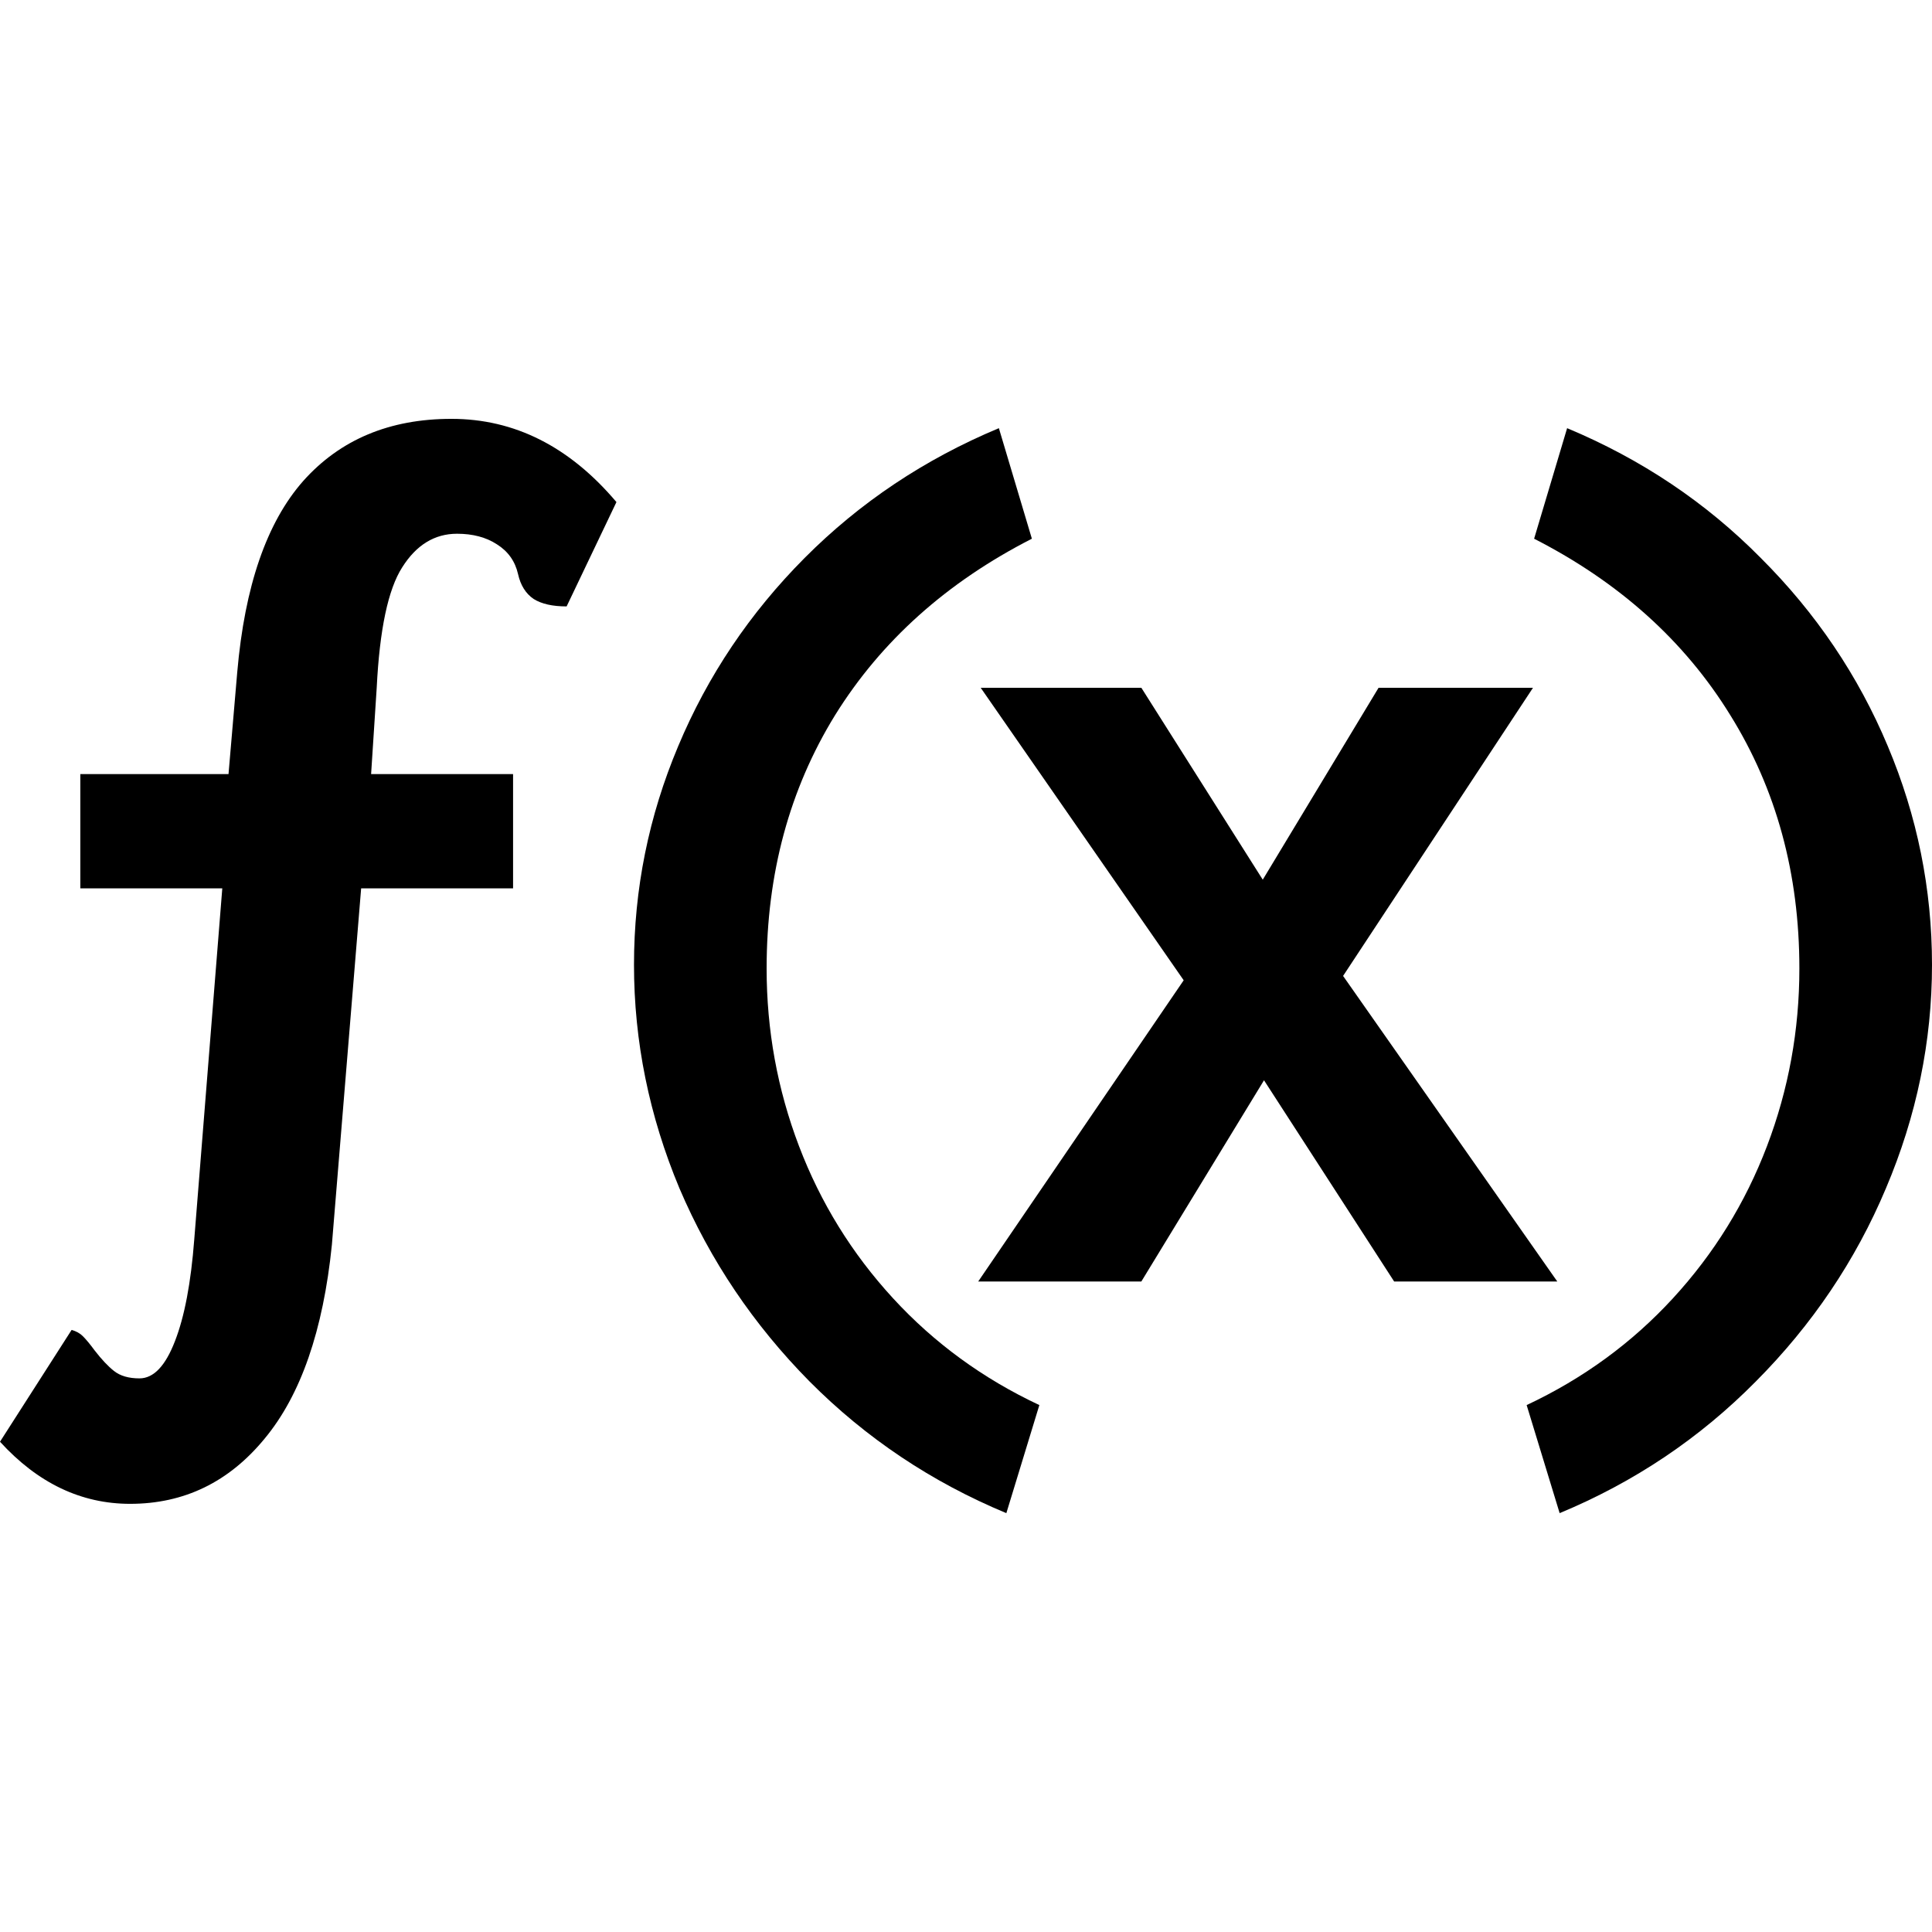
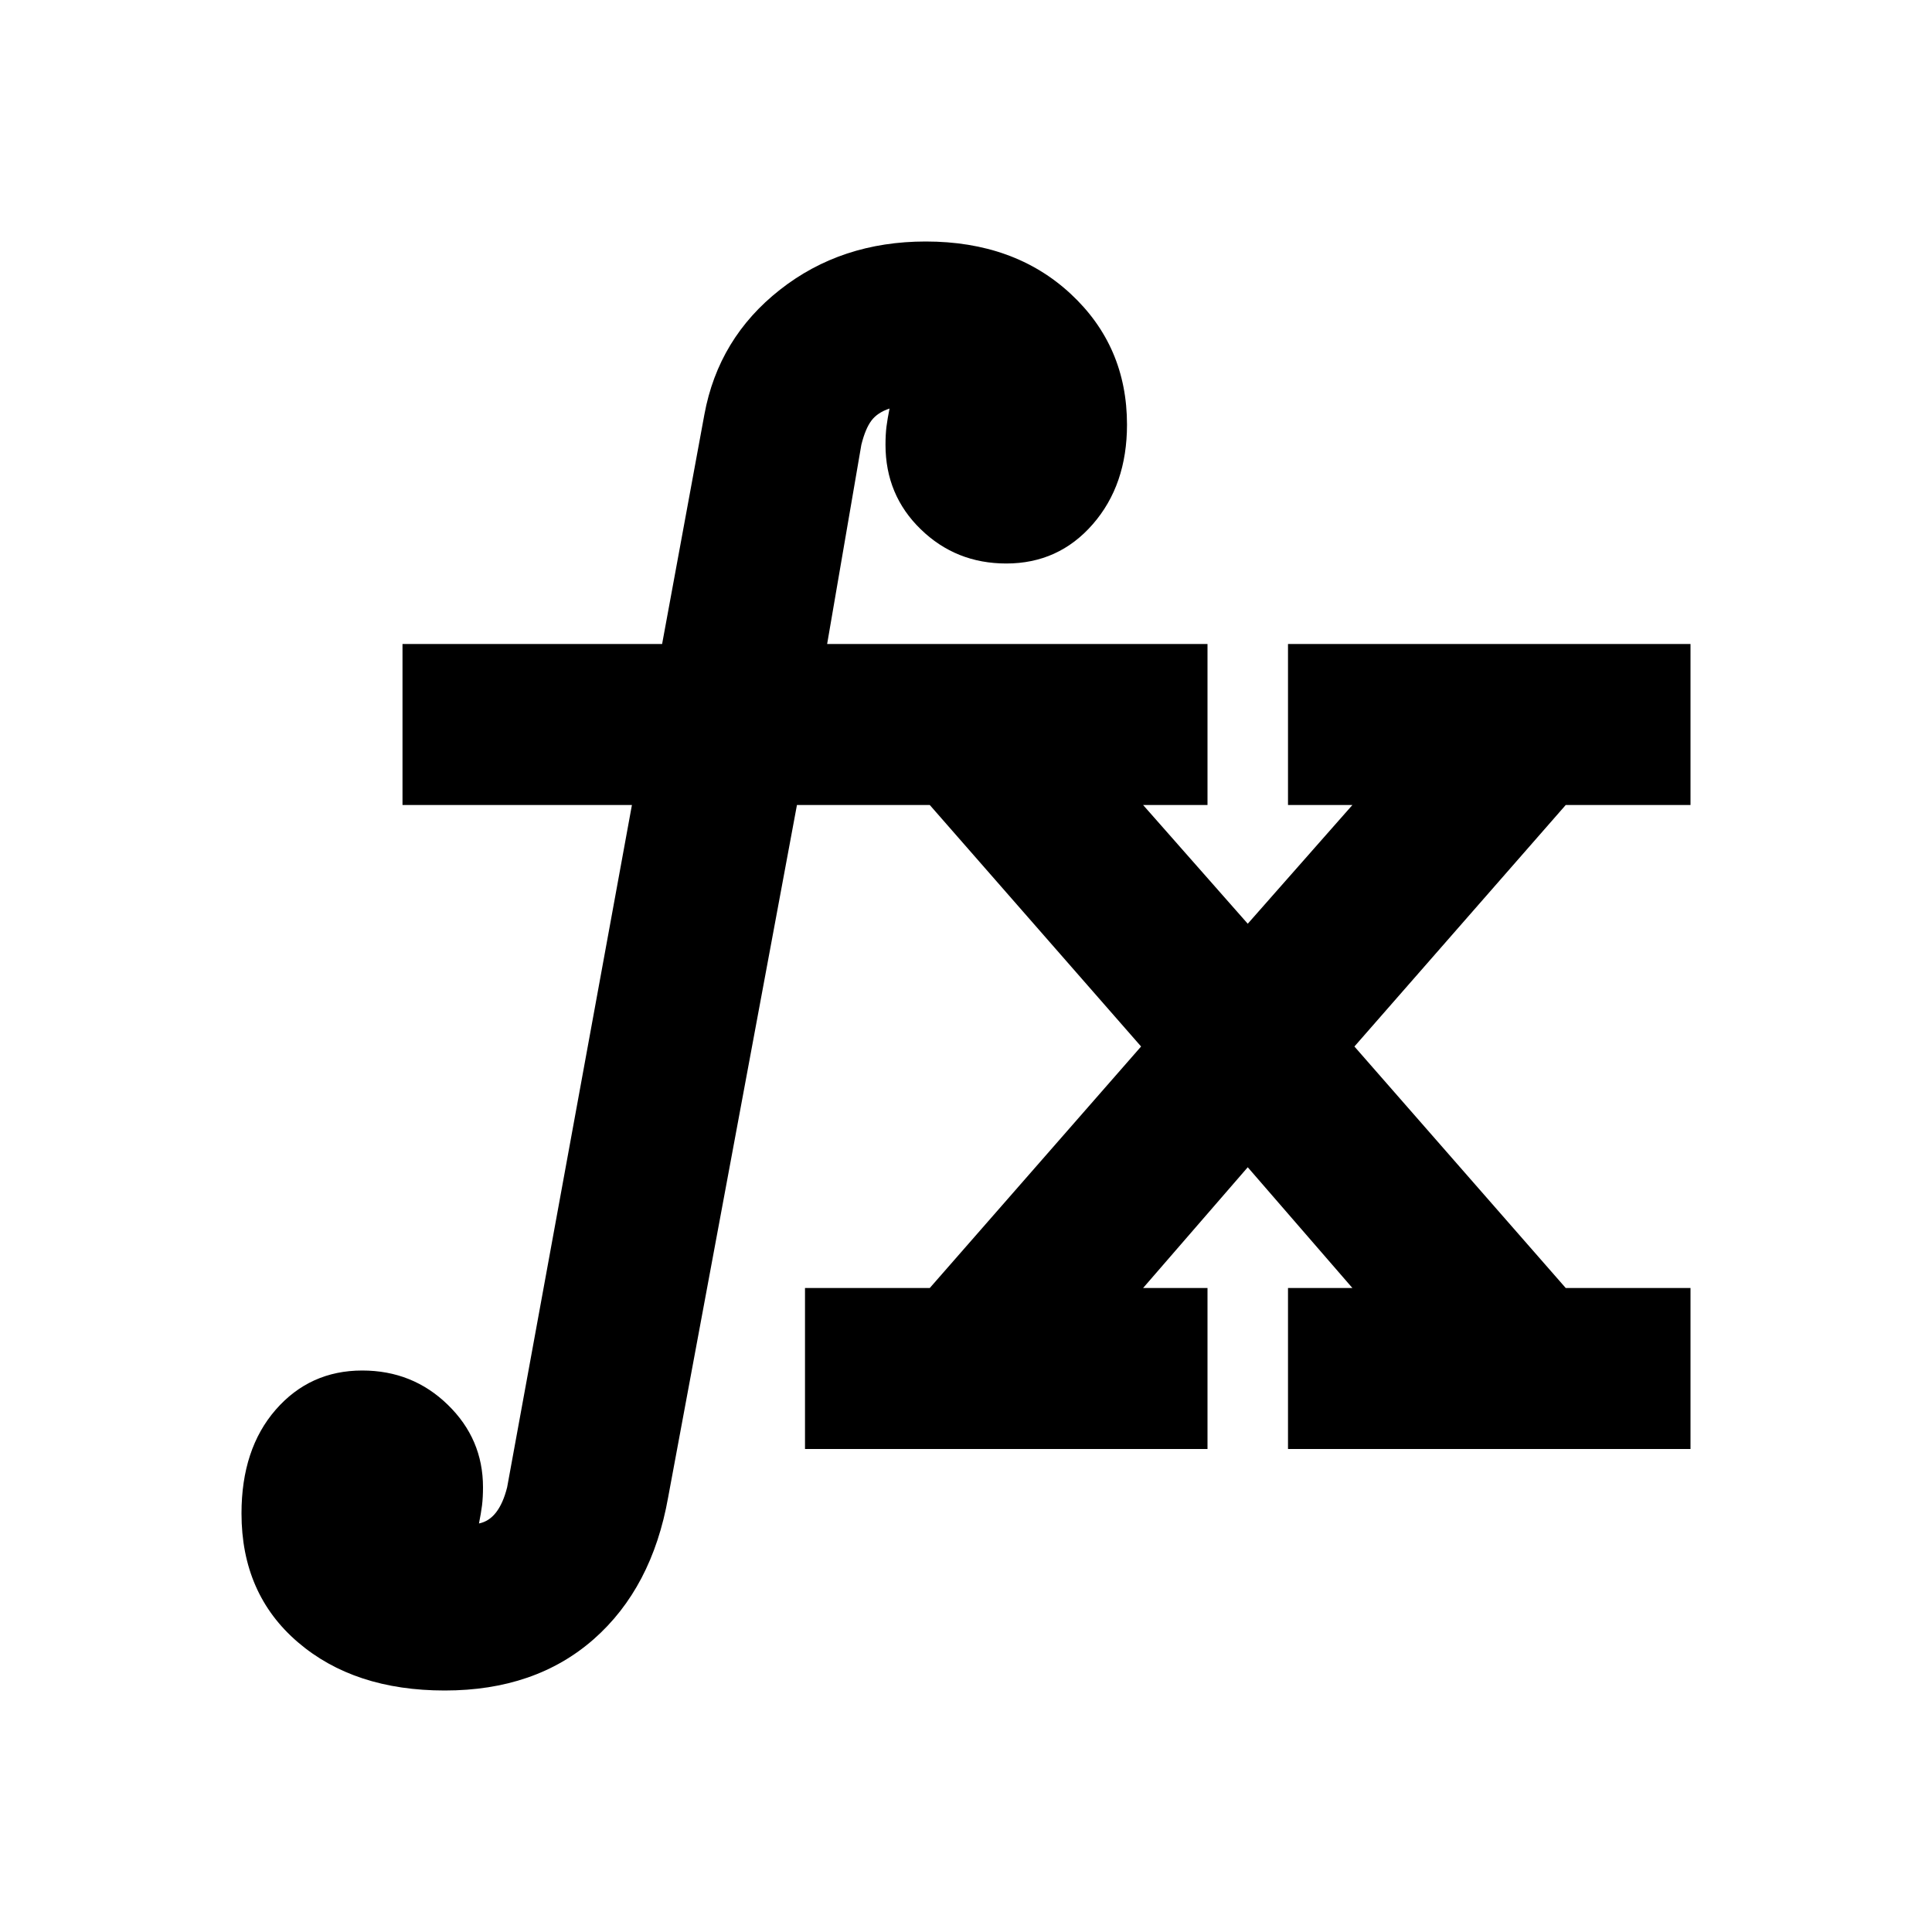
- <svg xmlns="http://www.w3.org/2000/svg" class="svg-inline" viewBox="0 0 512 512" fill="none">
-   <path d="M34.488 398.531C21.507 398.531 10.011 393.045 0 382.073L18.976 352.447C20.186 352.776 21.177 353.325 21.947 354.093C22.827 354.971 23.872 356.233 25.082 357.879C26.952 360.292 28.657 362.103 30.197 363.31C31.847 364.627 34.102 365.285 36.963 365.285C40.703 365.285 43.838 361.993 46.368 355.41C48.899 348.936 50.604 339.939 51.484 328.418L58.909 235.427H21.287V205.143H60.559L62.87 178.151C64.85 155.328 70.68 138.431 80.361 127.459C90.152 116.486 103.243 111 119.634 111C136.355 111 150.931 118.351 163.362 133.054L150.161 160.705C146.421 160.705 143.506 160.047 141.415 158.73C139.325 157.303 137.95 155.109 137.29 152.146C136.52 148.745 134.65 146.112 131.68 144.246C128.82 142.381 125.299 141.448 121.119 141.448C115.179 141.448 110.338 144.411 106.598 150.336C102.858 156.151 100.602 166.795 99.832 182.266L98.347 205.143H135.97V235.427H95.707L87.951 329.899C85.641 352.612 79.701 369.729 70.13 381.25C60.669 392.771 48.789 398.531 34.488 398.531Z" fill="black" />
-   <path d="M266.693 401C246.891 392.771 229.51 381.14 214.549 366.108C199.698 351.076 188.202 334.014 180.061 314.922C172.031 295.72 168.015 275.97 168.015 255.671C168.015 235.591 171.921 216.28 179.731 197.737C187.542 179.084 198.708 162.46 213.229 147.867C227.86 133.164 245.021 121.698 264.713 113.469L273.458 142.765C250.907 154.286 233.525 169.867 221.314 189.507C209.214 209.148 203.163 231.532 203.163 256.658C203.163 273.007 206.023 288.698 211.744 303.73C217.464 318.762 225.77 332.203 236.661 344.053C247.551 355.904 260.477 365.34 275.438 372.362L266.693 401Z" fill="black" />
-   <path d="M259.234 339.61L313.688 259.785L259.894 182.266H302.467L334.645 233.123L365.337 182.266H406.26L355.931 258.633L412.696 339.61H369.462L334.975 286.284L302.467 339.61H259.234Z" fill="black" />
-   <path d="M404.577 372.362C419.538 365.34 432.464 355.904 443.355 344.053C454.246 332.203 462.551 318.762 468.272 303.73C473.992 288.698 476.852 273.007 476.852 256.658C476.852 231.532 470.747 209.148 458.536 189.507C446.435 169.867 429.109 154.286 406.557 142.765L415.303 113.469C434.994 121.698 452.101 133.164 466.622 147.867C481.253 162.46 492.474 179.084 500.284 197.737C508.095 216.28 512 235.591 512 255.671C512 275.97 507.93 295.72 499.789 314.922C491.758 334.014 480.263 351.076 465.302 366.108C450.45 381.14 433.124 392.771 413.323 401L404.577 372.362Z" fill="black" />
+ <svg xmlns="http://www.w3.org/2000/svg" height="24" width="24">
+   <path d="M10 18v-2h1.55l2.625-3-2.625-3H9.9l-1.6 8.6q-.2 1.125-.925 1.763Q6.65 21 5.525 21T3.7 20.4q-.7-.6-.7-1.6 0-.8.425-1.288.425-.487 1.075-.487.625 0 1.062.425.438.425.438 1.025 0 .125-.012.225-.013.1-.038.225.125-.025.212-.137.088-.113.138-.313L7.85 10H5V8h3.225l.525-2.85q.175-.95.938-1.55Q10.45 3 11.5 3q1.1 0 1.8.65t.7 1.625q0 .75-.425 1.237Q13.15 7 12.5 7q-.625 0-1.062-.425Q11 6.15 11 5.525q0-.125.012-.225.013-.1.038-.225-.15.05-.225.15-.075.1-.125.3L10.275 8H15v2h-.8l1.3 1.475L16.8 10H16V8h5v2h-1.55l-2.625 3 2.625 3H21v2h-5v-2h.8l-1.3-1.5-1.3 1.5h.8v2Z" />
</svg>
